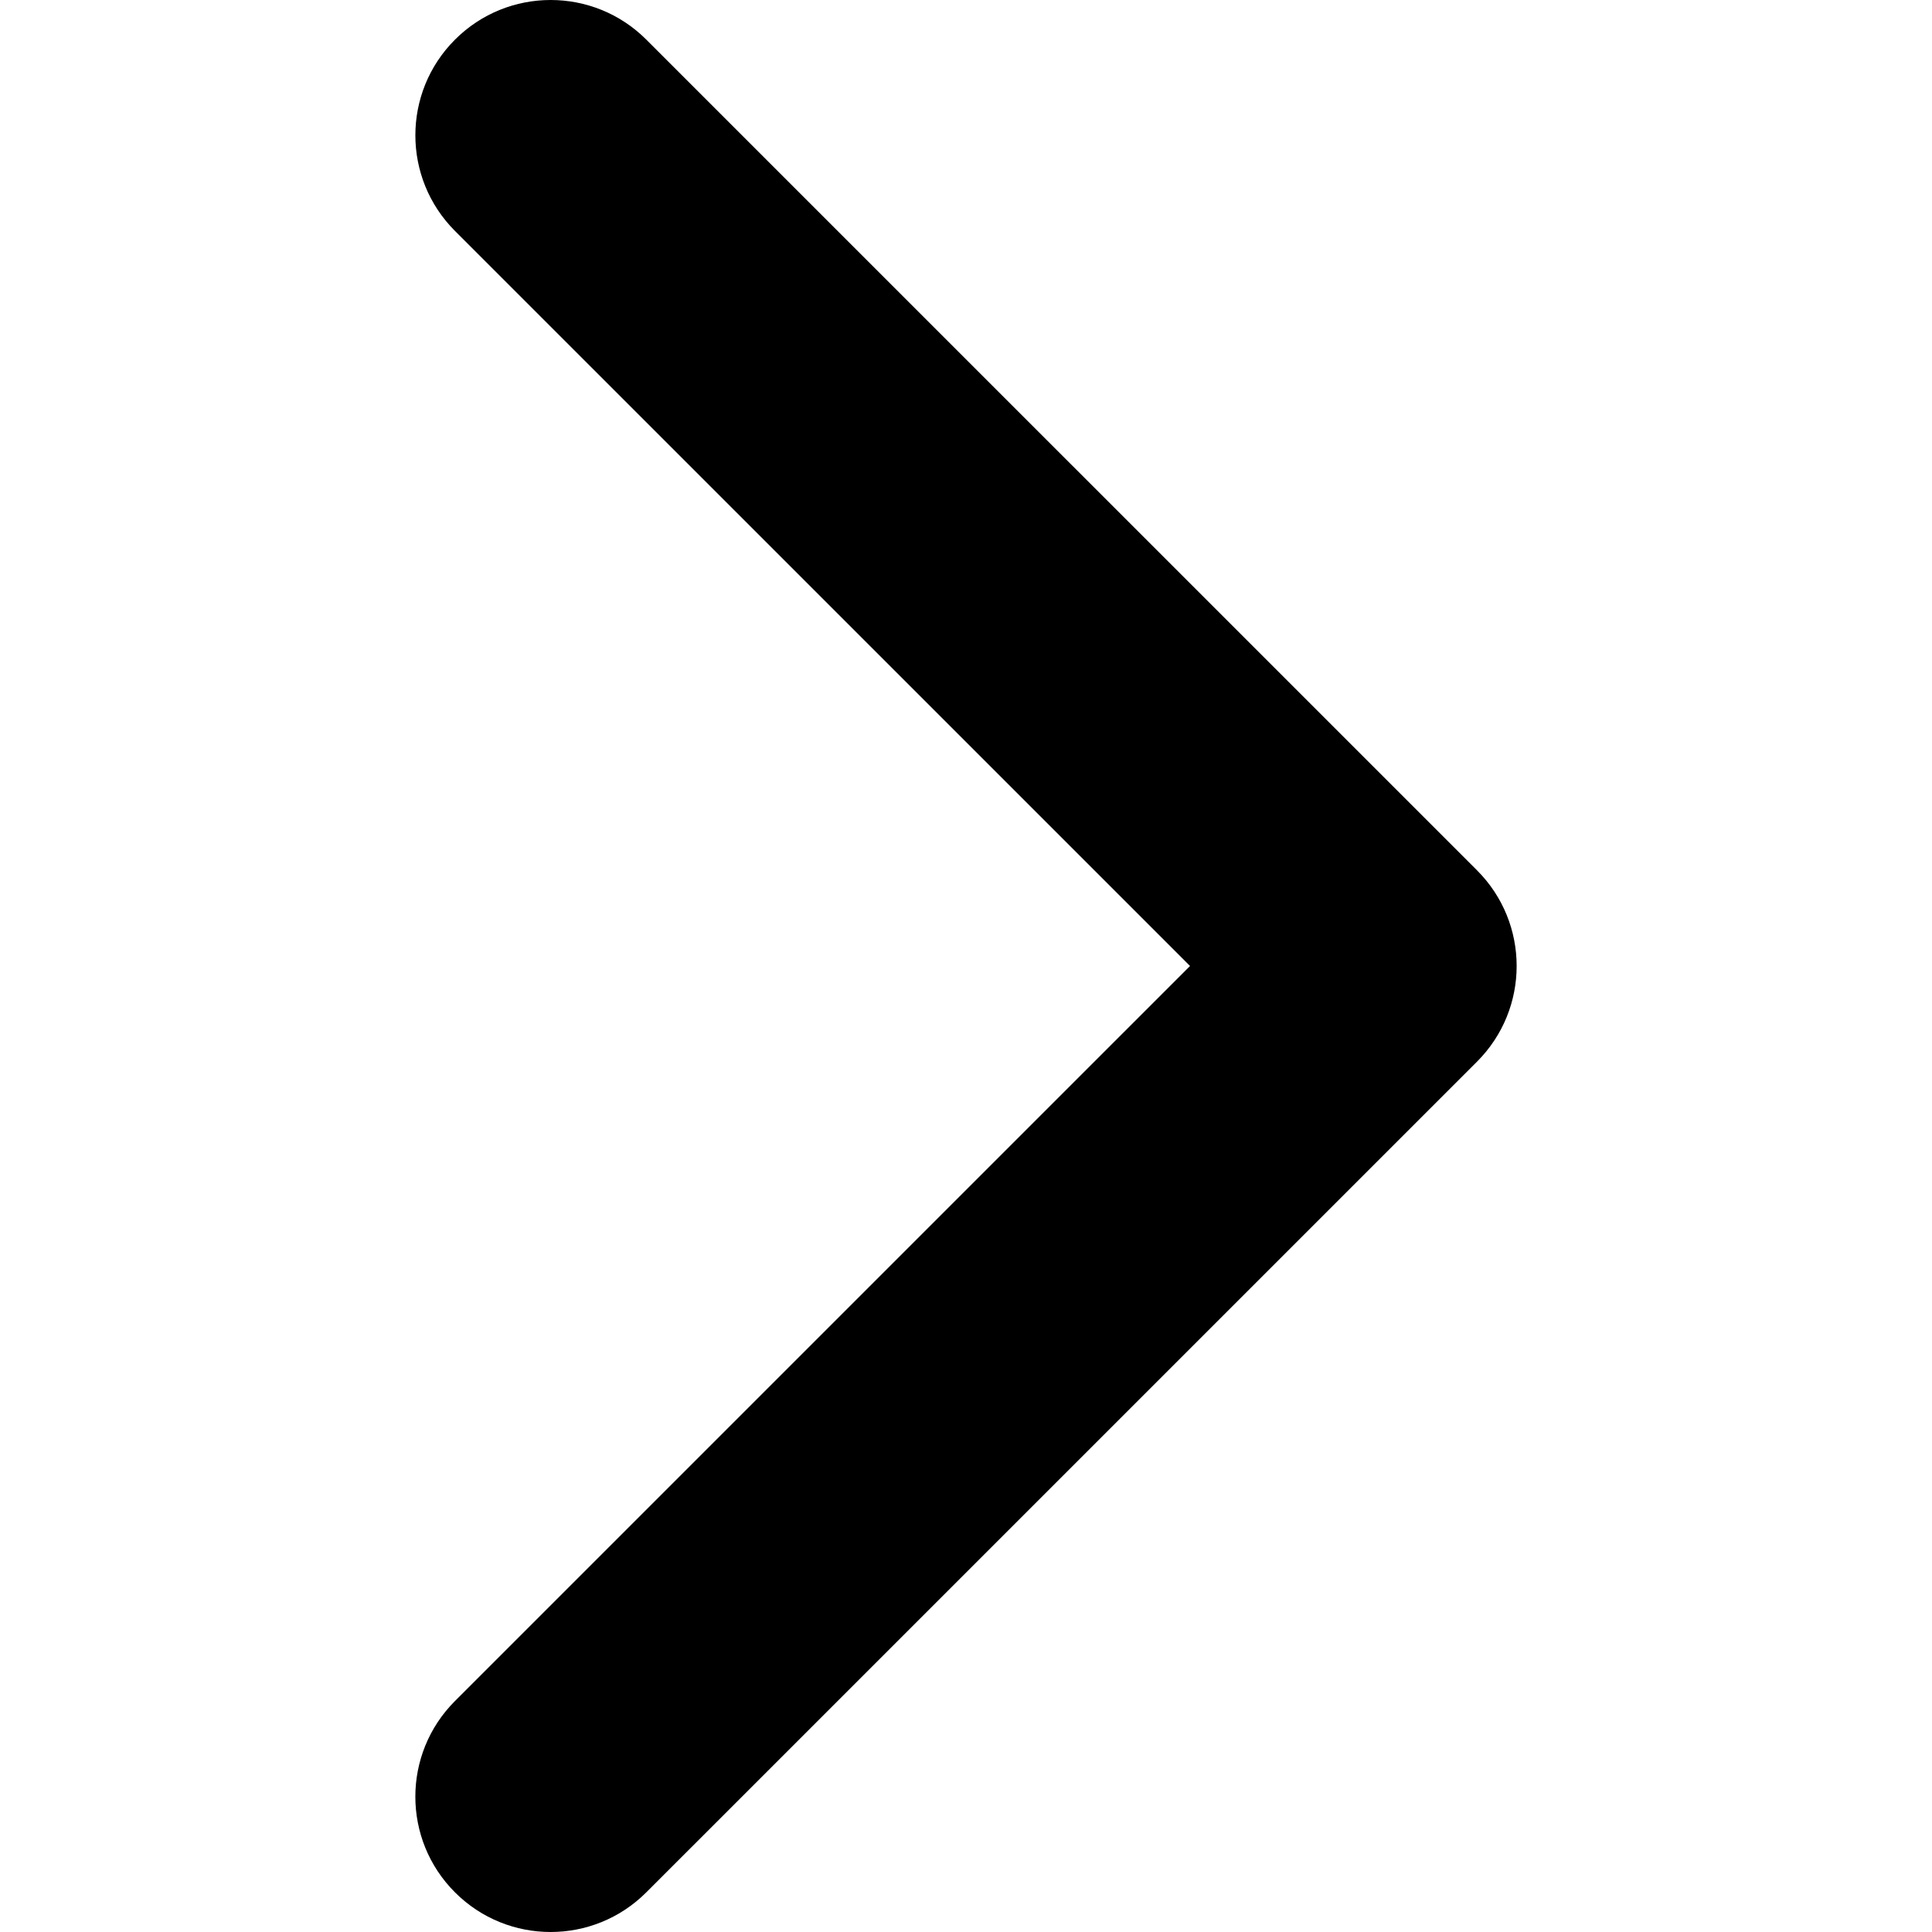
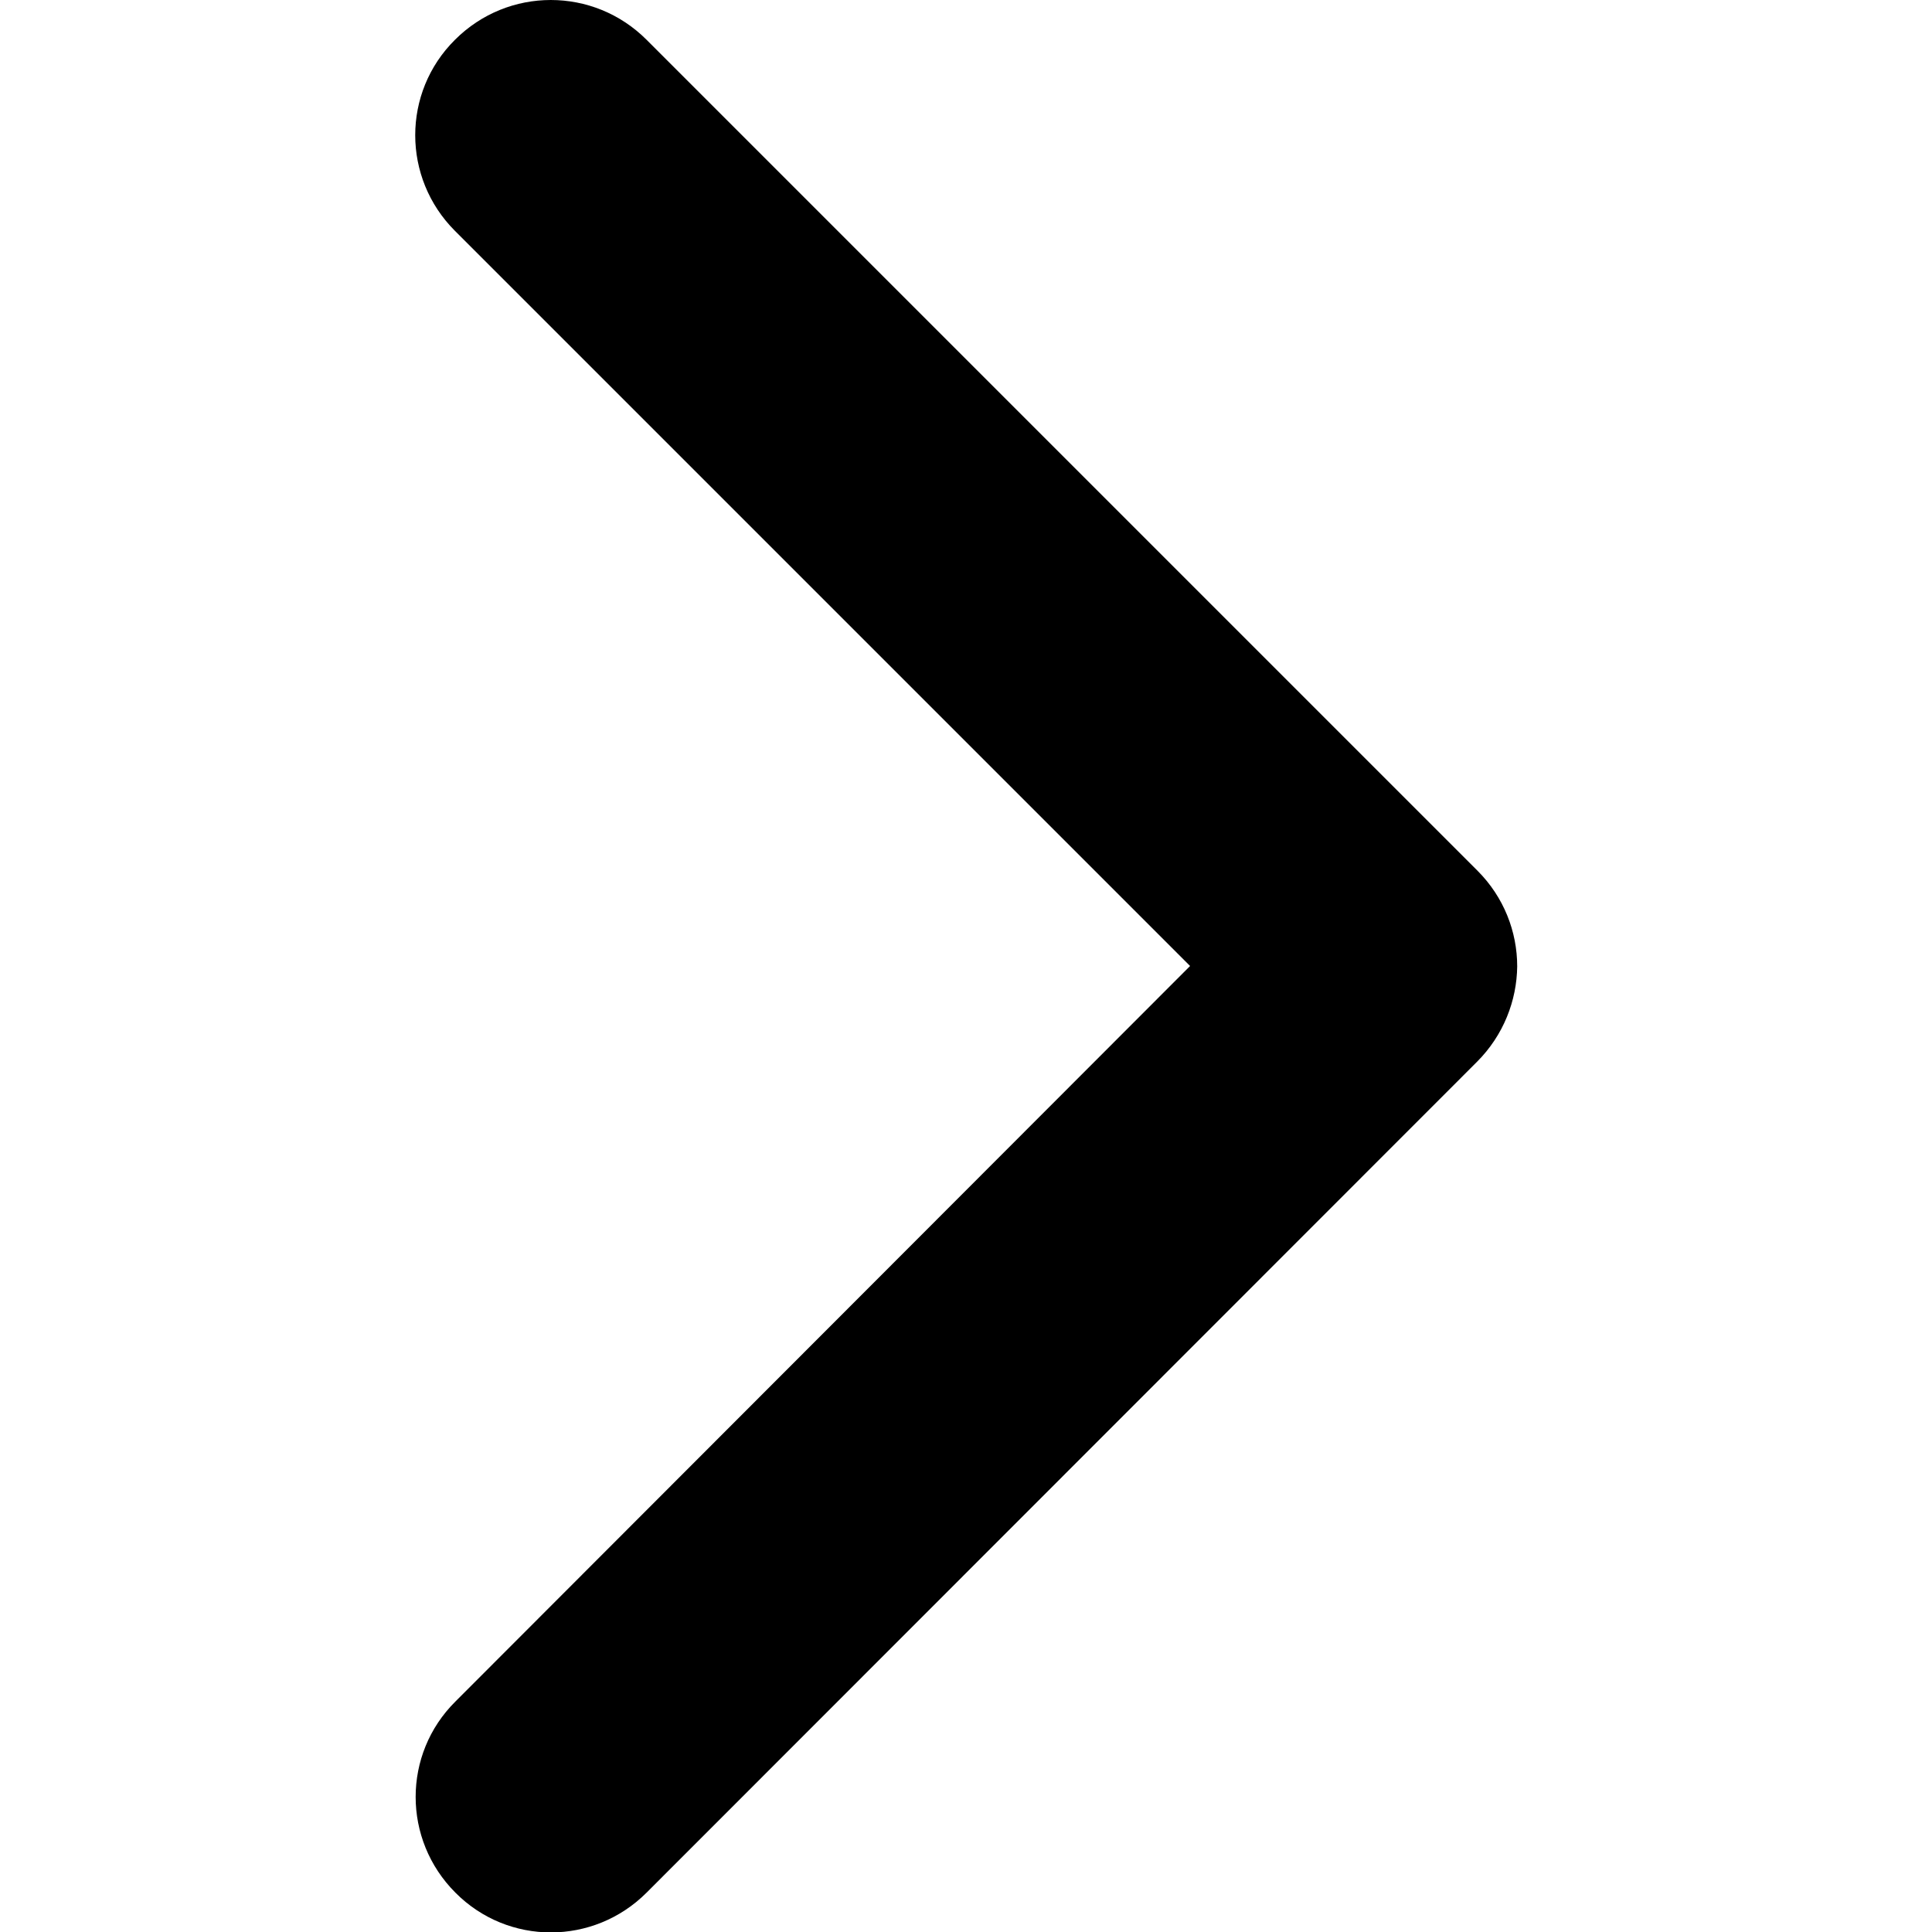
- <svg xmlns="http://www.w3.org/2000/svg" version="1.1" id="Capa_1" x="0px" y="0px" width="451.846px" height="451.847px" viewBox="0 0 451.846 451.847" style="enable-background:new 0 0 451.846 451.847;" xml:space="preserve">
-   <g>
-     <path d="M345.441,248.292L151.154,442.573c-12.359,12.365-32.397,12.365-44.75,0c-12.354-12.354-12.354-32.391,0-44.744   L278.318,225.92L106.409,54.017c-12.354-12.359-12.354-32.394,0-44.748c12.354-12.359,32.391-12.359,44.75,0l194.287,194.284   c6.177,6.18,9.262,14.271,9.262,22.366C354.708,234.018,351.617,242.115,345.441,248.292z" />
-   </g>
+ <svg xmlns="http://www.w3.org/2000/svg" width="452" height="452" viewBox="0 0 451.8 451.8">
+   <path d="M345.4 248.3L151.2 442.6c-12.4 12.4-32.4 12.4-44.7 0 -12.4-12.4-12.4-32.4 0-44.7L278.3 225.9 106.4 54c-12.4-12.4-12.4-32.4 0-44.7 12.4-12.4 32.4-12.4 44.8 0l194.3 194.3c6.2 6.2 9.3 14.3 9.3 22.4C354.7 234 351.6 242.1 345.4 248.3z" />
</svg>
